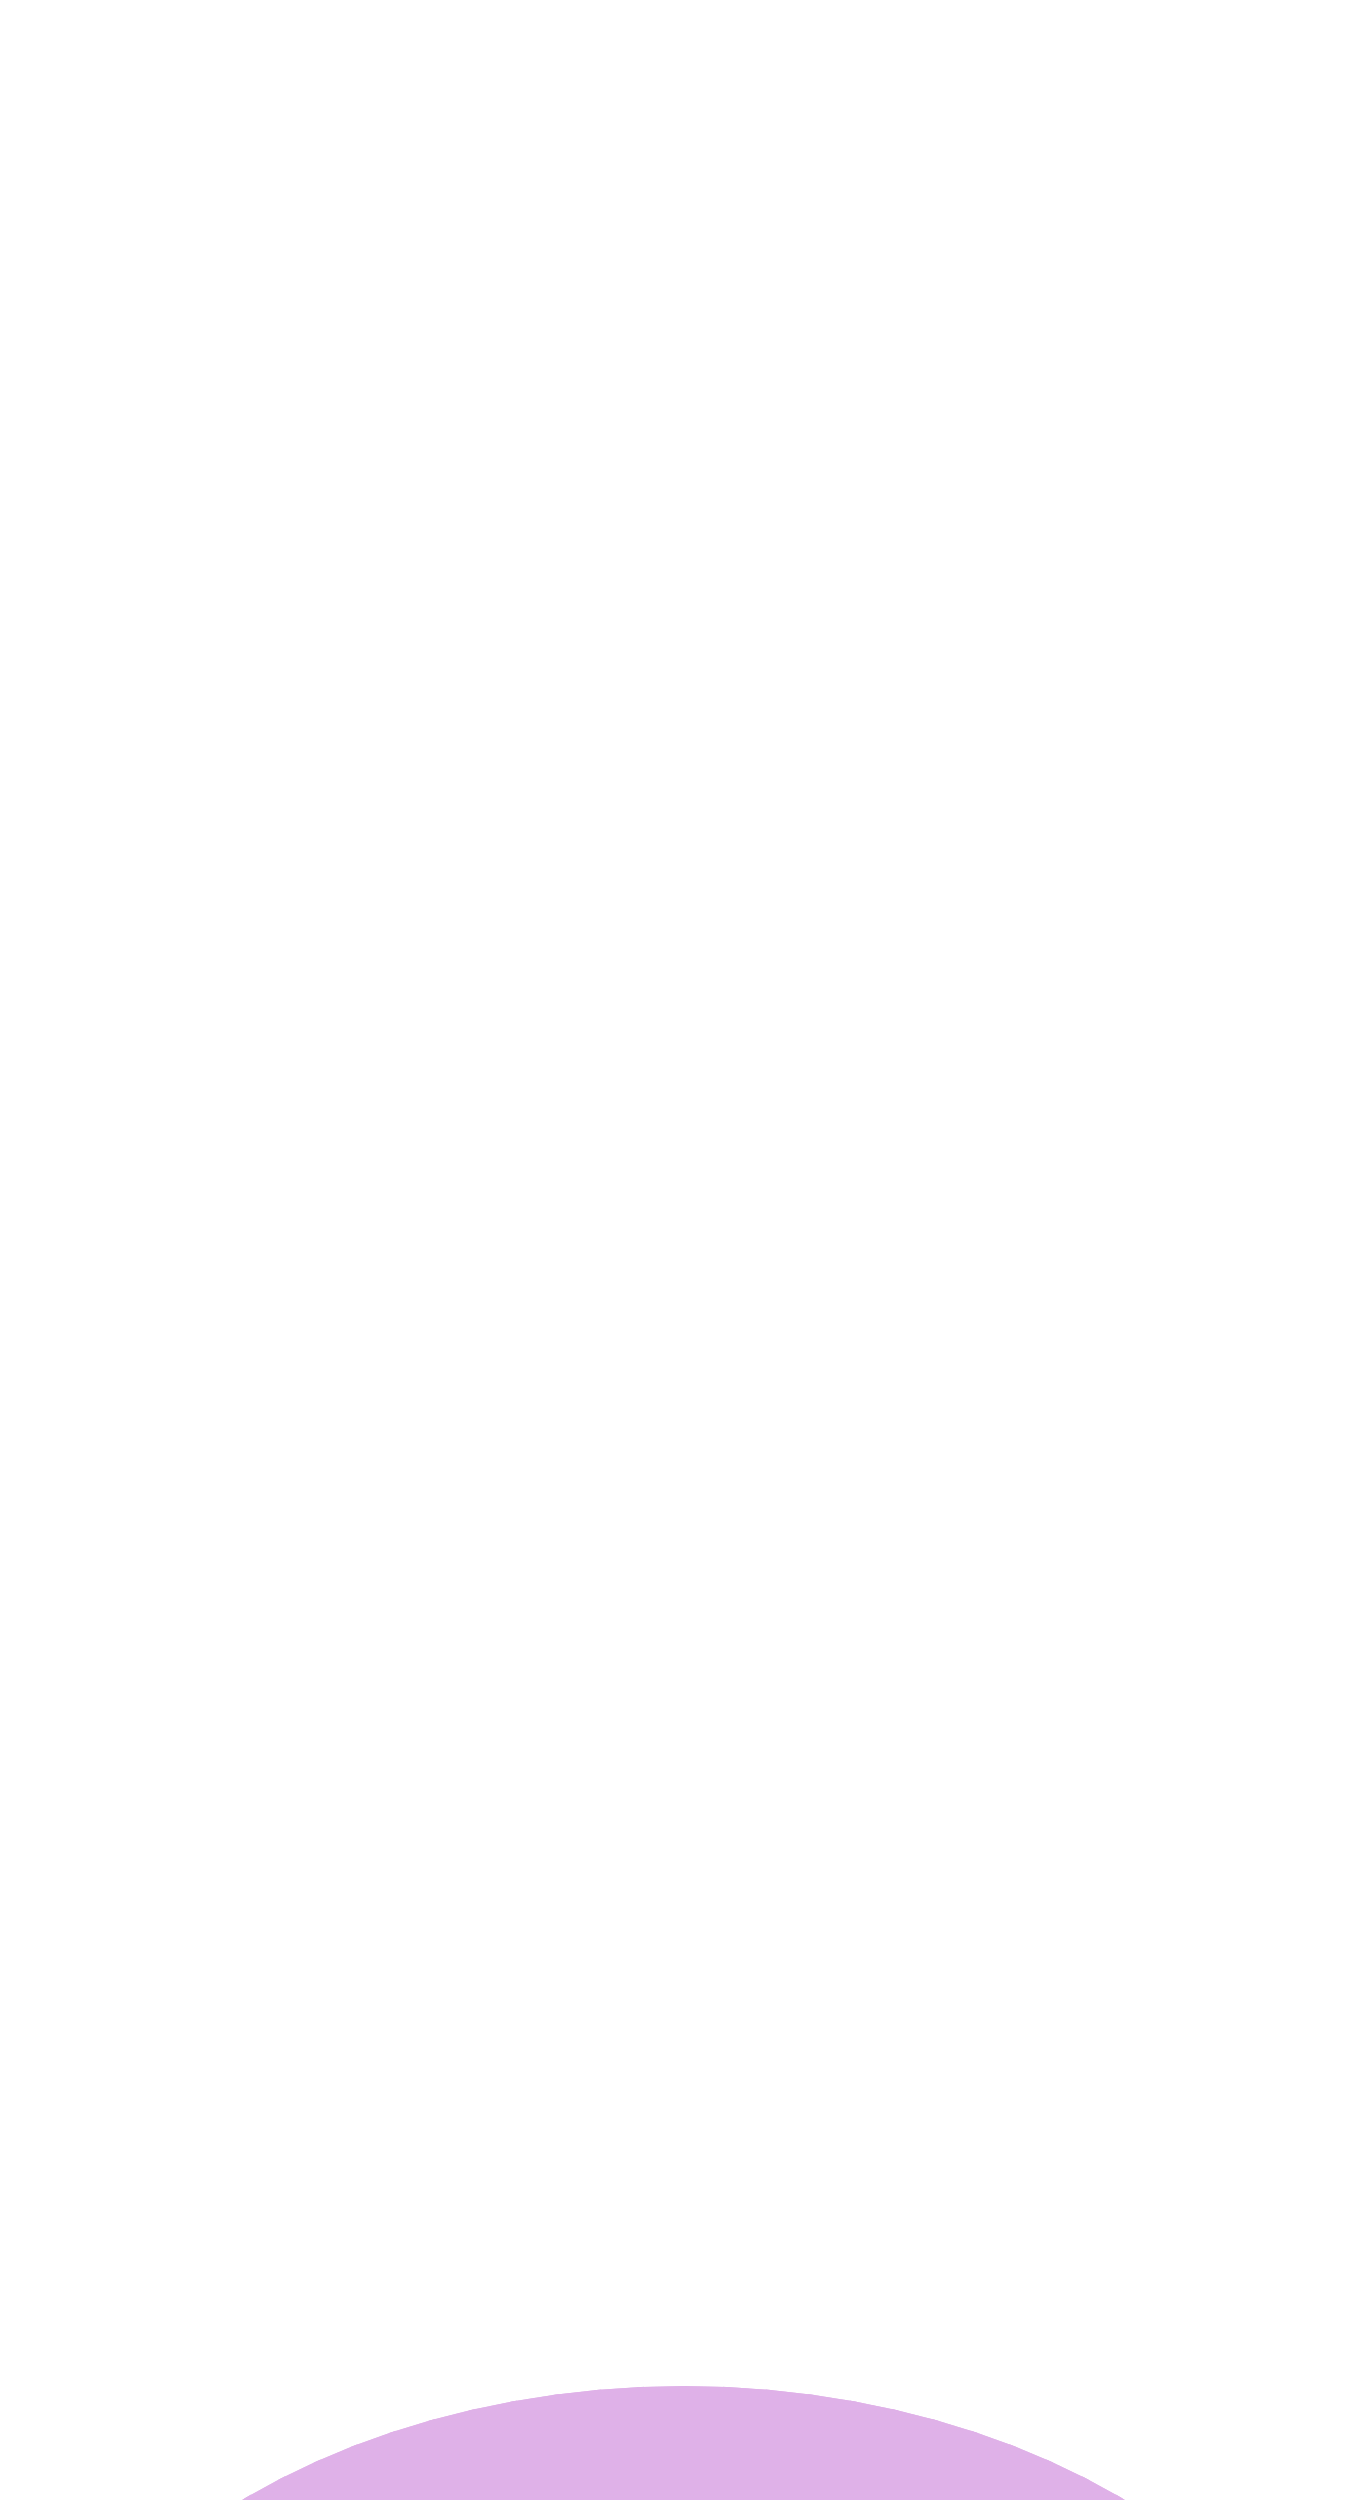
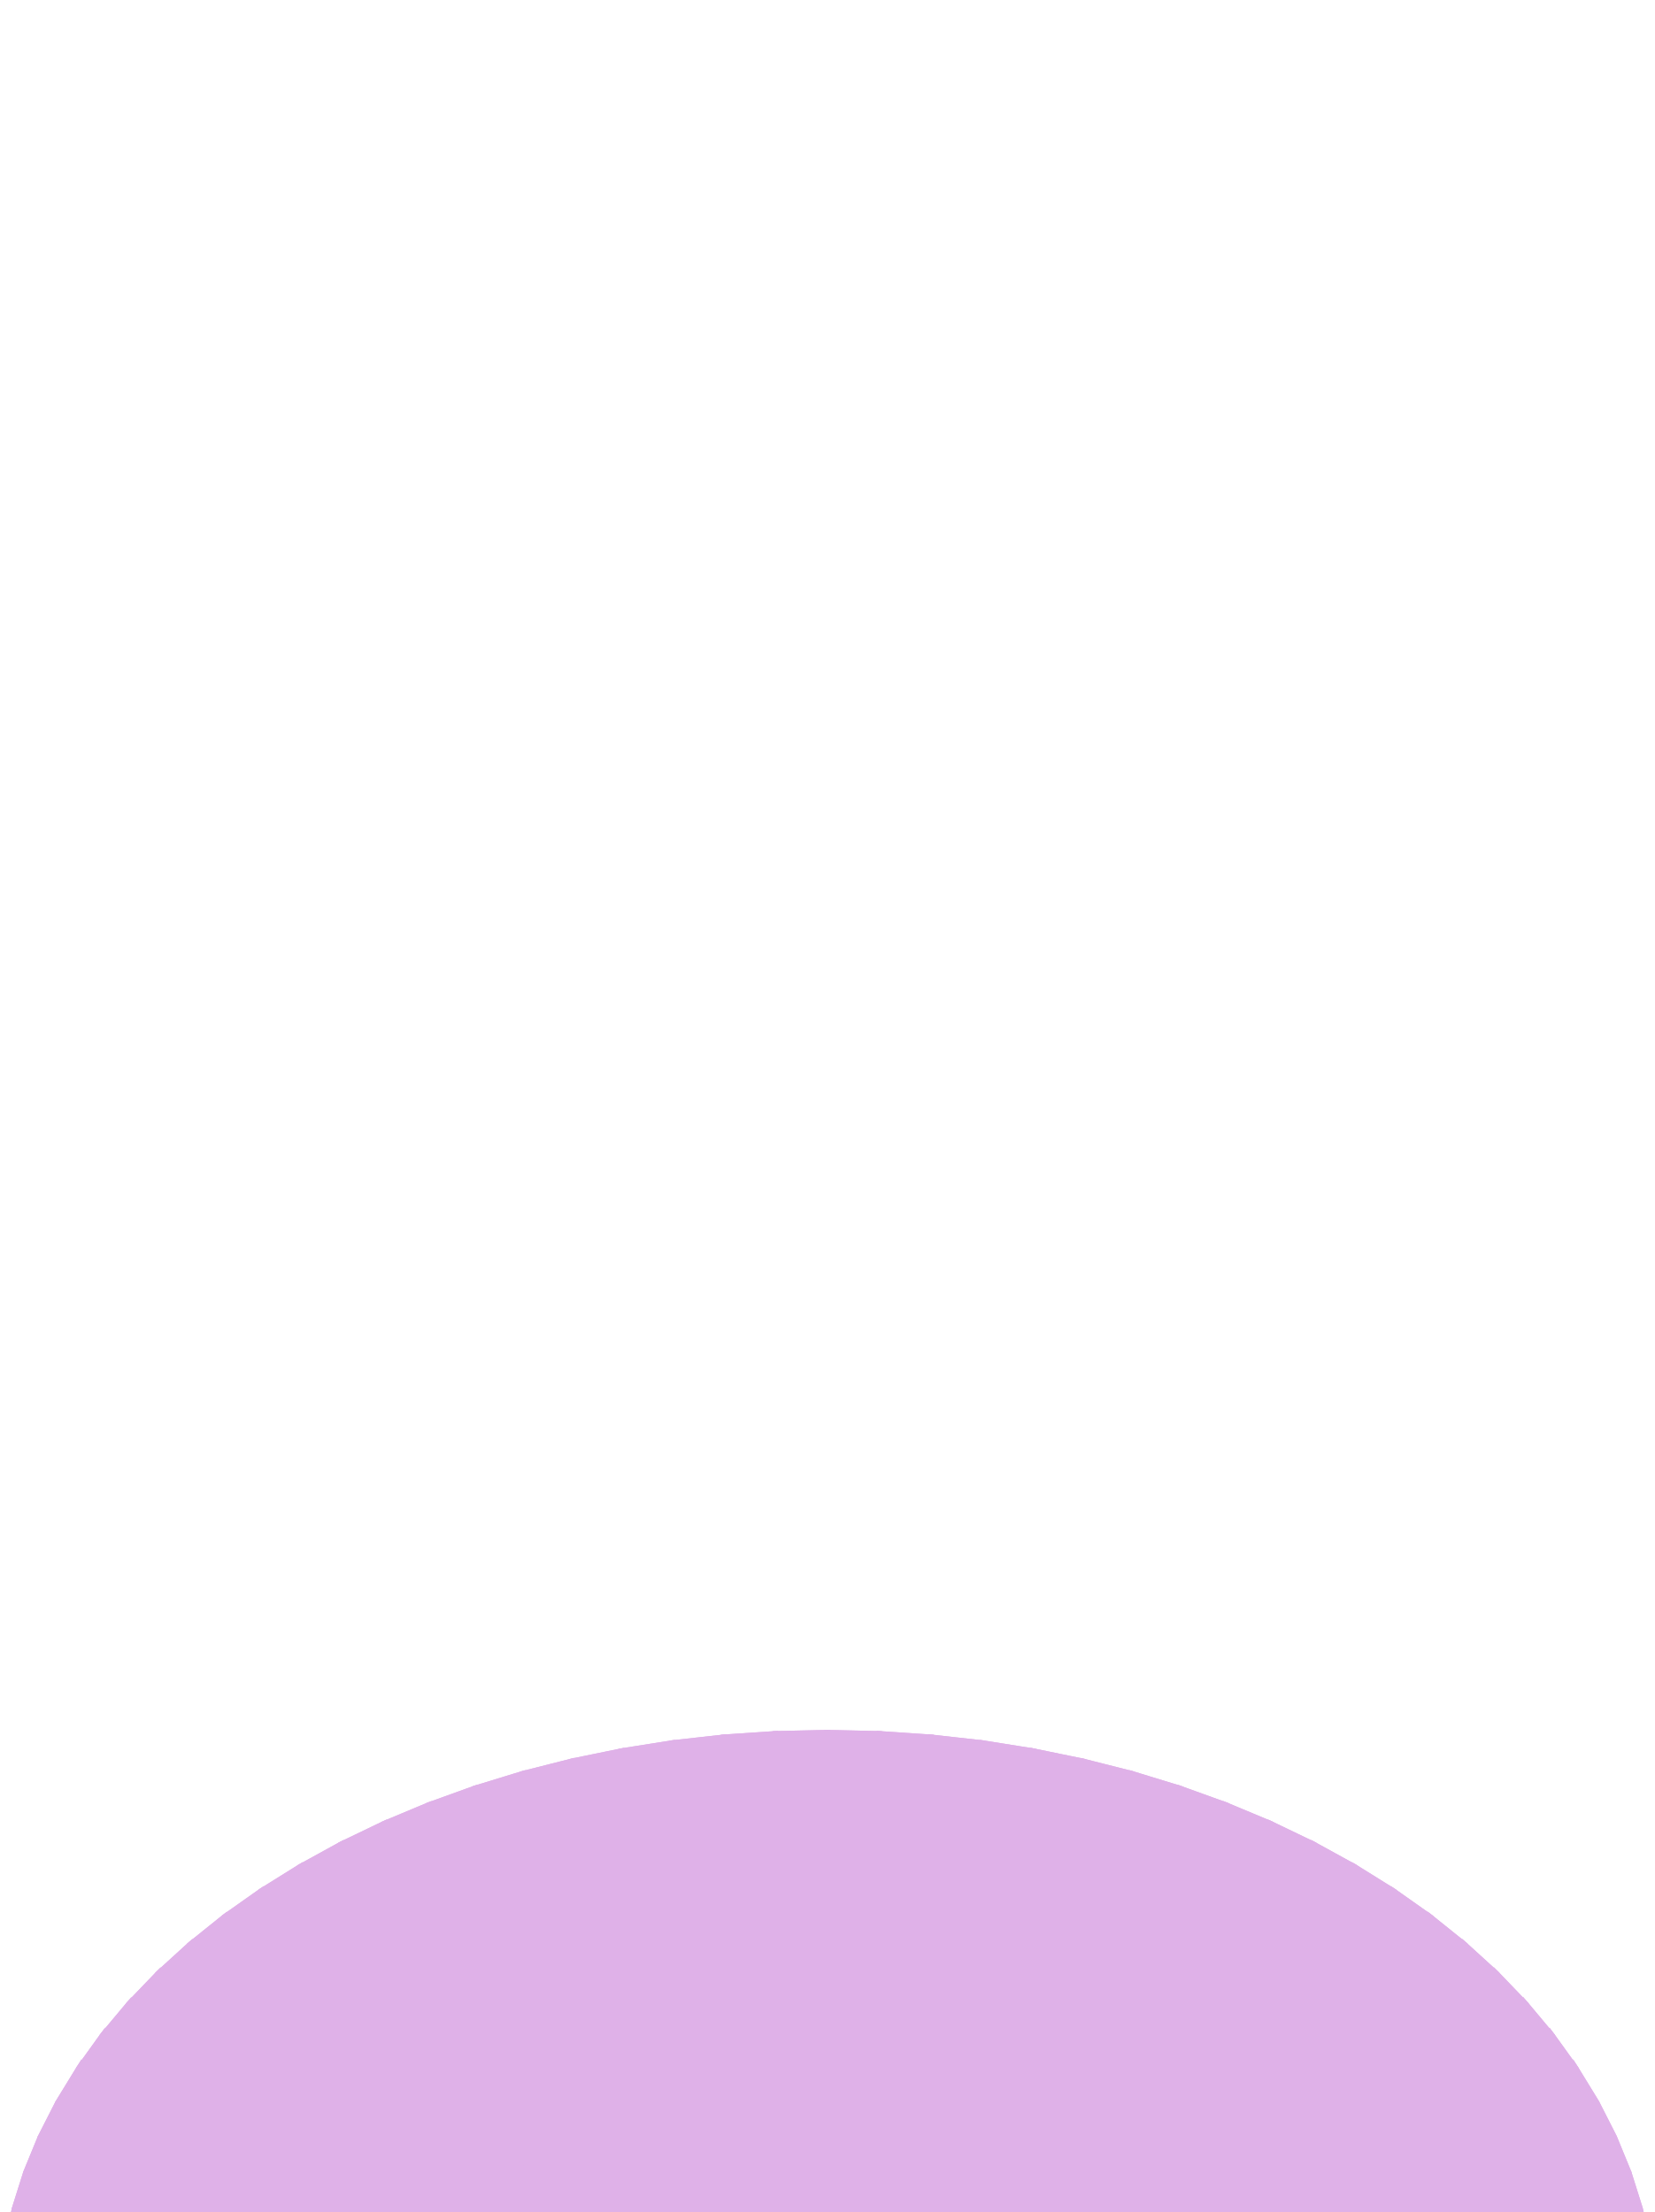
- <svg xmlns="http://www.w3.org/2000/svg" baseProfile="tiny" height="36.578mm" width="20mm" viewBox="-10 -35.77 20 36.578" version="1.1" stroke="black" stroke-width=".1" fill="none">
+ <svg xmlns="http://www.w3.org/2000/svg" baseProfile="tiny" height="40.116mm" width="30mm" viewBox="-15 -35.77 30 40.116" version="1.1" stroke="black" stroke-width=".1" fill="none">
  <path fill="#3c3c3c" stroke="#3c3c3c" d="M3.051884935757553e-16 12.095 L0.875 12.261 L0.875 12.261 L1.516 12.714 L1.75 13.333 L1.516 13.952 L0.875 14.406 L-1.768625424326006e-15 14.572 L-0.875 14.406 L-0.875 14.406 L-1.516 13.952 L-1.75 13.333 L-1.516 12.714 L-0.875 12.261 z" />
  <path fill="#3c3c3c" stroke="#3c3c3c" d="M1.516 33.912 L1.75 34.531 L1.75 13.333 L1.516 12.714 z" />
  <path fill="#3c3c3c" stroke="#3c3c3c" d="M0.875 33.459 L1.516 33.912 L1.516 12.714 L0.875 12.261 z" />
  <path fill="#3c3c3c" stroke="#3c3c3c" d="M0.875 12.261 L3.0518849357575523e-16 12.095 L3.0518849357575523e-16 33.293 L0.875 33.459 L0.875 12.261 z" />
  <path fill="#3c3c3c" stroke="#3c3c3c" d="M-0.875 33.459 L3.0518849357575523e-16 33.293 L3.0518849357575523e-16 12.095 L-0.875 12.261 z" />
  <path fill="#3c3c3c" stroke="#3c3c3c" d="M-1.516 33.912 L-0.875 33.459 L-0.875 12.261 L-1.516 12.714 z" />
  <path fill="#3c3c3c" stroke="#3c3c3c" d="M-1.75 34.531 L-1.516 33.912 L-1.516 12.714 L-1.75 13.333 z" />
  <path fill="#3c3c3c" stroke="#3c3c3c" d="M-1.516 35.15 L-1.75 34.531 L-1.75 13.333 L-1.516 13.952 z" />
  <path fill="#3c3c3c" stroke="#3c3c3c" d="M0.875 35.604 L-1.7686254243260057e-15 35.77 L-1.7686254243260057e-15 14.572 L0.875 14.406 z" />
  <path fill="#3c3c3c" stroke="#3c3c3c" d="M-0.875 35.604 L-1.516 35.15 L-1.516 13.952 L-0.875 14.406 z" />
  <path fill="#3c3c3c" stroke="#3c3c3c" d="M-0.875 14.406 L-1.7686254243260059e-15 14.572 L-1.7686254243260059e-15 35.77 L-0.875 35.604 L-0.875 14.406 z" />
  <path fill="#3c3c3c" stroke="#3c3c3c" d="M1.516 35.15 L0.875 35.604 L0.875 14.406 L1.516 13.952 z" />
  <path fill="#3c3c3c" stroke="#3c3c3c" d="M1.75 34.531 L1.516 35.15 L1.516 13.952 L1.75 13.333 z" />
  <path fill="#3c3c3c" stroke="#3c3c3c" d="M1.75 34.531 L1.516 33.912 L0.875 33.459 L3.051884935757553e-16 33.293 L-0.875 33.459 L-1.516 33.912 L-1.75 34.531 L-1.516 35.15 L-0.875 35.604 L-1.768625424326006e-15 35.77 L0.875 35.604 L1.516 35.15 z" />
  <path fill="#dfb1e8" stroke="#dfb1e8" d="M2.875 9.81 L2.875 6.277 L5.75 9.8 L5.75 13.333 z" />
  <path fill="#dfb1e8" stroke="#dfb1e8" d="M-5.75 13.333 L-5.75 9.8 L-2.875 6.277 L-2.875 9.81 z" />
  <path fill="#dfb1e8" stroke="#dfb1e8" d="M-2.875 16.857 L-2.875 13.324 L-5.75 9.8 L-5.75 13.333 z" />
-   <path fill="#dfb1e8" stroke="#dfb1e8" d="M2.875 9.81 L-2.042 9.81 L-2.875 9.81 L-2.875 6.277 L2.875 6.277 z" />
-   <path fill="#dfb1e8" stroke="#dfb1e8" d="M-2.875 16.857 L-1.101 16.857 L2.875 16.857 L2.875 13.324 L-2.875 13.324 z" />
+   <path fill="#dfb1e8" stroke="#dfb1e8" d="M-2.875 9.81 L-2.875 6.277 L2.875 6.277 L2.875 9.81 z" />
+   <path fill="#dfb1e8" stroke="#dfb1e8" d="M2.875 16.857 L2.875 13.324 L-2.875 13.324 L-2.875 16.857 z" />
  <path fill="#dfb1e8" stroke="#dfb1e8" d="M5.75 13.333 L5.75 9.8 L2.875 13.324 L2.875 16.857 z" />
  <path fill="#dfb1e8" stroke="#dfb1e8" d="M5.75 9.8 L2.875 6.277 L-2.875 6.277 L-5.75 9.8 L-2.875 13.324 L2.875 13.324 z" />
-   <path fill="#dfb1e8" stroke="#dfb1e8" d="M9.98 12.889 L10 13.333 L10 6.267 L9.98 5.823 z" />
-   <path fill="#dfb1e8" stroke="#dfb1e8" d="M9.921 12.446 L9.98 12.889 L9.98 5.823 L9.921 5.38 z" />
-   <path fill="#dfb1e8" stroke="#dfb1e8" d="M9.823 12.007 L9.921 12.446 L9.921 5.38 L9.823 4.941 z" />
-   <path fill="#dfb1e8" stroke="#dfb1e8" d="M9.686 11.574 L9.823 12.007 L9.823 4.941 L9.686 4.508 z" />
-   <path fill="#dfb1e8" stroke="#dfb1e8" d="M9.511 11.147 L9.686 11.574 L9.686 4.508 L9.511 4.081 z" />
-   <path fill="#dfb1e8" stroke="#dfb1e8" d="M9.298 10.728 L9.511 11.147 L9.511 4.081 L9.298 3.662 z" />
-   <path fill="#dfb1e8" stroke="#dfb1e8" d="M9.048 10.32 L9.298 10.728 L9.298 3.662 L9.048 3.254 z" />
-   <path fill="#dfb1e8" stroke="#dfb1e8" d="M8.763 9.924 L9.048 10.32 L9.048 3.254 L8.763 2.858 z" />
-   <path fill="#dfb1e8" stroke="#dfb1e8" d="M8.443 9.542 L8.763 9.924 L8.763 2.858 L8.443 2.476 z" />
-   <path fill="#dfb1e8" stroke="#dfb1e8" d="M8.09 9.174 L8.443 9.542 L8.443 2.476 L8.09 2.108 z" />
-   <path fill="#dfb1e8" stroke="#dfb1e8" d="M6.845 8.175 L7.29 8.489 L7.29 1.423 L6.845 1.109 z" />
-   <path fill="#dfb1e8" stroke="#dfb1e8" d="M7.705 8.823 L8.09 9.174 L8.09 2.108 L7.705 1.757 z" />
-   <path fill="#dfb1e8" stroke="#dfb1e8" d="M7.29 8.489 L7.705 8.823 L7.705 1.757 L7.29 1.423 z" />
-   <path fill="#dfb1e8" stroke="#dfb1e8" d="M5.358 7.359 L5.878 7.609 L5.878 0.543 L5.358 0.293 z" />
-   <path fill="#dfb1e8" stroke="#dfb1e8" d="M4.818 7.132 L5.358 7.359 L5.358 0.293 L4.818 0.066 z" />
-   <path fill="#dfb1e8" stroke="#dfb1e8" d="M5.878 7.609 L6.374 7.881 L6.374 0.815 L5.878 0.543 z" />
-   <path fill="#dfb1e8" stroke="#dfb1e8" d="M4.258 6.931 L4.818 7.132 L4.818 0.066 L4.258 -0.135 z" />
-   <path fill="#dfb1e8" stroke="#dfb1e8" d="M3.681 6.754 L4.258 6.931 L4.258 -0.135 L3.681 -0.312 z" />
-   <path fill="#dfb1e8" stroke="#dfb1e8" d="M3.09 6.604 L3.681 6.754 L3.681 -0.312 L3.09 -0.462 z" />
-   <path fill="#dfb1e8" stroke="#dfb1e8" d="M2.487 6.48 L3.09 6.604 L3.09 -0.462 L2.487 -0.586 z" />
-   <path fill="#dfb1e8" stroke="#dfb1e8" d="M1.874 6.383 L2.487 6.48 L2.487 -0.586 L1.874 -0.683 z" />
-   <path fill="#dfb1e8" stroke="#dfb1e8" d="M1.253 6.313 L1.874 6.383 L1.874 -0.683 L1.253 -0.753 z" />
-   <path fill="#dfb1e8" stroke="#dfb1e8" d="M6.374 7.881 L6.845 8.175 L6.845 1.109 L6.374 0.815 z" />
-   <path fill="#dfb1e8" stroke="#dfb1e8" d="M0.628 6.271 L1.253 6.313 L1.253 -0.753 L0.628 -0.795 z" />
-   <path fill="#dfb1e8" stroke="#dfb1e8" d="M-5.449794528138486e-15 6.257 L0.628 6.271 L0.628 -0.795 L-5.449794528138486e-15 -0.809 z" />
-   <path fill="#dfb1e8" stroke="#dfb1e8" d="M-0.628 6.271 L-5.449794528138487e-15 6.257 L-5.449794528138487e-15 -0.809 L-0.628 -0.795 z" />
-   <path fill="#dfb1e8" stroke="#dfb1e8" d="M-1.253 6.313 L-0.628 6.271 L-0.628 -0.795 L-1.253 -0.753 z" />
-   <path fill="#dfb1e8" stroke="#dfb1e8" d="M-1.874 6.383 L-1.253 6.313 L-1.253 -0.753 L-1.874 -0.683 z" />
-   <path fill="#dfb1e8" stroke="#dfb1e8" d="M-2.487 6.48 L-1.874 6.383 L-1.874 -0.683 L-2.487 -0.586 z" />
-   <path fill="#dfb1e8" stroke="#dfb1e8" d="M-5.358 7.359 L-4.818 7.132 L-4.818 0.066 L-5.358 0.293 z" />
-   <path fill="#dfb1e8" stroke="#dfb1e8" d="M-3.09 6.604 L-2.487 6.48 L-2.487 -0.586 L-3.09 -0.462 z" />
-   <path fill="#dfb1e8" stroke="#dfb1e8" d="M-3.681 6.754 L-3.09 6.604 L-3.09 -0.462 L-3.681 -0.312 z" />
-   <path fill="#dfb1e8" stroke="#dfb1e8" d="M-4.258 6.931 L-3.681 6.754 L-3.681 -0.312 L-4.258 -0.135 z" />
-   <path fill="#dfb1e8" stroke="#dfb1e8" d="M-4.818 7.132 L-4.258 6.931 L-4.258 -0.135 L-4.818 0.066 z" />
-   <path fill="#dfb1e8" stroke="#dfb1e8" d="M-5.878 7.609 L-5.358 7.359 L-5.358 0.293 L-5.878 0.543 z" />
-   <path fill="#dfb1e8" stroke="#dfb1e8" d="M-6.374 7.881 L-5.878 7.609 L-5.878 0.543 L-6.374 0.815 z" />
-   <path fill="#dfb1e8" stroke="#dfb1e8" d="M-6.845 8.175 L-6.374 7.881 L-6.374 0.815 L-6.845 1.109 z" />
-   <path fill="#dfb1e8" stroke="#dfb1e8" d="M-7.29 8.489 L-6.845 8.175 L-6.845 1.109 L-7.29 1.423 z" />
-   <path fill="#dfb1e8" stroke="#dfb1e8" d="M-7.705 8.823 L-7.29 8.489 L-7.29 1.423 L-7.705 1.757 z" />
-   <path fill="#dfb1e8" stroke="#dfb1e8" d="M-9.298 10.728 L-9.048 10.32 L-9.048 3.254 L-9.298 3.662 z" />
-   <path fill="#dfb1e8" stroke="#dfb1e8" d="M-9.048 10.32 L-8.763 9.924 L-8.763 2.858 L-9.048 3.254 z" />
-   <path fill="#dfb1e8" stroke="#dfb1e8" d="M-8.763 9.924 L-8.443 9.542 L-8.443 2.476 L-8.763 2.858 z" />
-   <path fill="#dfb1e8" stroke="#dfb1e8" d="M-8.443 9.542 L-8.09 9.174 L-8.09 2.108 L-8.443 2.476 z" />
-   <path fill="#dfb1e8" stroke="#dfb1e8" d="M-8.09 9.174 L-7.705 8.823 L-7.705 1.757 L-8.09 2.108 z" />
-   <path fill="#dfb1e8" stroke="#dfb1e8" d="M-9.511 11.147 L-9.298 10.728 L-9.298 3.662 L-9.511 4.081 z" />
-   <path fill="#dfb1e8" stroke="#dfb1e8" d="M-9.686 11.574 L-9.511 11.147 L-9.511 4.081 L-9.686 4.508 z" />
-   <path fill="#dfb1e8" stroke="#dfb1e8" d="M-9.823 12.007 L-9.686 11.574 L-9.686 4.508 L-9.823 4.941 z" />
-   <path fill="#dfb1e8" stroke="#dfb1e8" d="M-9.921 12.446 L-9.823 12.007 L-9.823 4.941 L-9.921 5.38 z" />
-   <path fill="#dfb1e8" stroke="#dfb1e8" d="M-9.98 12.889 L-9.921 12.446 L-9.921 5.38 L-9.98 5.823 z" />
-   <path fill="#dfb1e8" stroke="#dfb1e8" d="M-10 13.333 L-9.98 12.889 L-9.98 5.823 L-10 6.267 z" />
-   <path fill="#dfb1e8" stroke="#dfb1e8" d="M-9.98 13.778 L-10 13.333 L-10 6.267 L-9.98 6.712 z" />
-   <path fill="#dfb1e8" stroke="#dfb1e8" d="M-9.921 14.22 L-9.98 13.778 L-9.98 6.712 L-9.921 7.154 z" />
-   <path fill="#dfb1e8" stroke="#dfb1e8" d="M-9.823 14.659 L-9.921 14.22 L-9.921 7.154 L-9.823 7.593 z" />
-   <path fill="#dfb1e8" stroke="#dfb1e8" d="M-9.686 15.093 L-9.823 14.659 L-9.823 7.593 L-9.686 8.027 z" />
-   <path fill="#dfb1e8" stroke="#dfb1e8" d="M-9.511 15.52 L-9.686 15.093 L-9.686 8.027 L-9.511 8.454 z" />
-   <path fill="#dfb1e8" stroke="#dfb1e8" d="M-9.298 15.938 L-9.511 15.52 L-9.511 8.454 L-9.298 8.872 z" />
-   <path fill="#dfb1e8" stroke="#dfb1e8" d="M-9.048 16.346 L-9.298 15.938 L-9.298 8.872 L-9.048 9.28 z" />
-   <path fill="#dfb1e8" stroke="#dfb1e8" d="M-8.09 17.493 L-8.443 17.125 L-8.443 10.059 L-8.09 10.427 z" />
-   <path fill="#dfb1e8" stroke="#dfb1e8" d="M-8.763 16.742 L-9.048 16.346 L-9.048 9.28 L-8.763 9.676 z" />
-   <path fill="#dfb1e8" stroke="#dfb1e8" d="M-8.443 17.125 L-8.763 16.742 L-8.763 9.676 L-8.443 10.059 z" />
-   <path fill="#dfb1e8" stroke="#dfb1e8" d="M-7.705 17.844 L-8.09 17.493 L-8.09 10.427 L-7.705 10.778 z" />
-   <path fill="#dfb1e8" stroke="#dfb1e8" d="M-7.29 18.177 L-7.705 17.844 L-7.705 10.778 L-7.29 11.111 z" />
-   <path fill="#dfb1e8" stroke="#dfb1e8" d="M-6.374 18.786 L-6.845 18.492 L-6.845 11.426 L-6.374 11.72 z" />
-   <path fill="#dfb1e8" stroke="#dfb1e8" d="M-5.878 19.058 L-6.374 18.786 L-6.374 11.72 L-5.878 11.992 z" />
-   <path fill="#dfb1e8" stroke="#dfb1e8" d="M-5.358 19.308 L-5.878 19.058 L-5.878 11.992 L-5.358 12.242 z" />
-   <path fill="#dfb1e8" stroke="#dfb1e8" d="M-3.681 19.913 L-4.258 19.736 L-4.258 12.67 L-3.681 12.847 z" />
-   <path fill="#dfb1e8" stroke="#dfb1e8" d="M-4.258 19.736 L-4.818 19.534 L-4.818 12.468 L-4.258 12.67 z" />
-   <path fill="#dfb1e8" stroke="#dfb1e8" d="M-4.818 19.534 L-5.358 19.308 L-5.358 12.242 L-4.818 12.468 z" />
-   <path fill="#dfb1e8" stroke="#dfb1e8" d="M-3.09 20.063 L-3.681 19.913 L-3.681 12.847 L-3.09 12.997 z" />
-   <path fill="#dfb1e8" stroke="#dfb1e8" d="M-2.487 20.187 L-3.09 20.063 L-3.09 12.997 L-2.487 13.121 z" />
-   <path fill="#dfb1e8" stroke="#dfb1e8" d="M-1.874 20.284 L-2.487 20.187 L-2.487 13.121 L-1.874 13.218 z" />
-   <path fill="#dfb1e8" stroke="#dfb1e8" d="M-6.845 18.492 L-7.29 18.177 L-7.29 11.111 L-6.845 11.426 z" />
-   <path fill="#dfb1e8" stroke="#dfb1e8" d="M-1.253 20.354 L-1.874 20.284 L-1.874 13.218 L-1.253 13.288 z" />
-   <path fill="#dfb1e8" stroke="#dfb1e8" d="M-0.628 20.396 L-1.253 20.354 L-1.253 13.288 L-0.628 13.33 z" />
-   <path fill="#dfb1e8" stroke="#dfb1e8" d="M1.253 20.354 L0.628 20.396 L0.628 13.33 L1.253 13.288 z" />
-   <path fill="#dfb1e8" stroke="#dfb1e8" d="M2.487 20.187 L1.874 20.284 L1.874 13.218 L2.487 13.121 z" />
-   <path fill="#dfb1e8" stroke="#dfb1e8" d="M3.09 20.063 L2.487 20.187 L2.487 13.121 L3.09 12.997 z" />
-   <path fill="#dfb1e8" stroke="#dfb1e8" d="M3.681 19.913 L3.09 20.063 L3.09 12.997 L3.681 12.847 z" />
-   <path fill="#dfb1e8" stroke="#dfb1e8" d="M1.874 20.284 L1.253 20.354 L1.253 13.288 L1.874 13.218 z" />
-   <path fill="#dfb1e8" stroke="#dfb1e8" d="M4.258 19.736 L3.681 19.913 L3.681 12.847 L4.258 12.67 z" />
-   <path fill="#dfb1e8" stroke="#dfb1e8" d="M4.818 19.534 L4.258 19.736 L4.258 12.67 L4.818 12.468 z" />
-   <path fill="#dfb1e8" stroke="#dfb1e8" d="M5.878 19.058 L5.358 19.308 L5.358 12.242 L5.878 11.992 z" />
-   <path fill="#dfb1e8" stroke="#dfb1e8" d="M5.358 19.308 L4.818 19.534 L4.818 12.468 L5.358 12.242 z" />
-   <path fill="#dfb1e8" stroke="#dfb1e8" d="M2.0979813693355773e-14 20.409 L-0.628 20.396 L-0.628 13.33 L2.0979813693355773e-14 13.343 z" />
-   <path fill="#dfb1e8" stroke="#dfb1e8" d="M0.628 20.396 L2.0979813693355776e-14 20.409 L2.0979813693355776e-14 13.343 L0.628 13.33 z" />
-   <path fill="#dfb1e8" stroke="#dfb1e8" d="M6.374 18.786 L5.878 19.058 L5.878 11.992 L6.374 11.72 z" />
-   <path fill="#dfb1e8" stroke="#dfb1e8" d="M6.845 18.492 L6.374 18.786 L6.374 11.72 L6.845 11.426 z" />
-   <path fill="#dfb1e8" stroke="#dfb1e8" d="M7.29 18.177 L6.845 18.492 L6.845 11.426 L7.29 11.111 z" />
-   <path fill="#dfb1e8" stroke="#dfb1e8" d="M7.705 17.844 L7.29 18.177 L7.29 11.111 L7.705 10.778 z" />
-   <path fill="#dfb1e8" stroke="#dfb1e8" d="M8.763 16.742 L8.443 17.125 L8.443 10.059 L8.763 9.676 z" />
-   <path fill="#dfb1e8" stroke="#dfb1e8" d="M8.443 17.125 L8.09 17.493 L8.09 10.427 L8.443 10.059 z" />
-   <path fill="#dfb1e8" stroke="#dfb1e8" d="M8.09 17.493 L7.705 17.844 L7.705 10.778 L8.09 10.427 z" />
-   <path fill="#dfb1e8" stroke="#dfb1e8" d="M9.048 16.346 L8.763 16.742 L8.763 9.676 L9.048 9.28 z" />
-   <path fill="#dfb1e8" stroke="#dfb1e8" d="M9.298 15.938 L9.048 16.346 L9.048 9.28 L9.298 8.872 z" />
-   <path fill="#dfb1e8" stroke="#dfb1e8" d="M9.511 15.52 L9.298 15.938 L9.298 8.872 L9.511 8.454 z" />
-   <path fill="#dfb1e8" stroke="#dfb1e8" d="M9.686 15.093 L9.511 15.52 L9.511 8.454 L9.686 8.027 z" />
-   <path fill="#dfb1e8" stroke="#dfb1e8" d="M9.823 14.659 L9.686 15.093 L9.686 8.027 L9.823 7.593 z" />
-   <path fill="#dfb1e8" stroke="#dfb1e8" d="M9.921 14.22 L9.823 14.659 L9.823 7.593 L9.921 7.154 z" />
-   <path fill="#dfb1e8" stroke="#dfb1e8" d="M9.98 13.778 L9.921 14.22 L9.921 7.154 L9.98 6.712 z" />
-   <path fill="#dfb1e8" stroke="#dfb1e8" d="M10 13.333 L9.98 13.778 L9.98 6.712 L10 6.267 z" />
-   <path fill="#dfb1e8" stroke="#dfb1e8" d="M9.98 5.823 L10 6.267 L9.98 6.712 L9.921 7.154 L9.823 7.593 L9.686 8.027 L9.511 8.454 L9.298 8.872 L9.048 9.28 L8.763 9.676 L8.443 10.059 L8.09 10.427 L7.705 10.778 L7.29 11.111 L6.845 11.426 L6.374 11.72 L5.878 11.992 L5.358 12.242 L4.818 12.468 L4.258 12.67 L3.681 12.847 L3.09 12.997 L2.487 13.121 L1.874 13.218 L1.253 13.288 L0.628 13.33 L2.097981369335578e-14 13.343 L-0.628 13.33 L-1.253 13.288 L-1.874 13.218 L-2.487 13.121 L-3.09 12.997 L-3.681 12.847 L-4.258 12.67 L-4.818 12.468 L-5.358 12.242 L-5.878 11.992 L-6.374 11.72 L-6.845 11.426 L-7.29 11.111 L-7.705 10.778 L-8.09 10.427 L-8.443 10.059 L-8.763 9.676 L-9.048 9.28 L-9.298 8.872 L-9.511 8.454 L-9.686 8.027 L-9.823 7.593 L-9.921 7.154 L-9.98 6.712 L-10 6.267 L-9.98 5.823 L-9.921 5.38 L-9.823 4.941 L-9.686 4.508 L-9.511 4.081 L-9.298 3.662 L-9.048 3.254 L-8.763 2.858 L-8.443 2.476 L-8.09 2.108 L-7.705 1.757 L-7.29 1.423 L-6.845 1.109 L-6.374 0.815 L-5.878 0.543 L-5.358 0.293 L-4.818 0.066 L-4.258 -0.135 L-3.681 -0.312 L-3.09 -0.462 L-2.487 -0.586 L-1.874 -0.683 L-1.253 -0.753 L-0.628 -0.795 L-5.4497945281384876e-15 -0.809 L0.628 -0.795 L1.253 -0.753 L1.874 -0.683 L2.487 -0.586 L3.09 -0.462 L3.681 -0.312 L4.258 -0.135 L4.818 0.066 L5.358 0.293 L5.878 0.543 L6.374 0.815 L6.845 1.109 L7.29 1.423 L7.705 1.757 L8.09 2.108 L8.443 2.476 L8.763 2.858 L9.048 3.254 L9.298 3.662 L9.511 4.081 L9.686 4.508 L9.823 4.941 L9.921 5.38 z" />
-   <path fill="#dfb1e8" stroke="#dfb1e8" d="M10 13.333 L9.98 12.889 L9.921 12.446 L9.823 12.007 L9.686 11.574 L9.511 11.147 L9.298 10.728 L9.048 10.32 L8.763 9.924 L8.443 9.542 L8.09 9.174 L7.705 8.823 L7.29 8.489 L6.845 8.175 L6.374 7.881 L5.878 7.609 L5.358 7.359 L4.818 7.132 L4.258 6.931 L3.681 6.754 L3.09 6.604 L2.487 6.48 L1.874 6.383 L1.253 6.313 L0.628 6.271 L-5.4497945281384876e-15 6.257 L-0.628 6.271 L-1.253 6.313 L-1.874 6.383 L-2.487 6.48 L-3.09 6.604 L-3.681 6.754 L-4.258 6.931 L-4.818 7.132 L-5.358 7.359 L-5.878 7.609 L-6.374 7.881 L-6.845 8.175 L-7.29 8.489 L-7.705 8.823 L-8.09 9.174 L-8.443 9.542 L-8.763 9.924 L-9.048 10.32 L-9.298 10.728 L-9.511 11.147 L-9.686 11.574 L-9.823 12.007 L-9.921 12.446 L-9.98 12.889 L-10 13.333 L-9.98 13.778 L-9.921 14.22 L-9.823 14.659 L-9.686 15.093 L-9.511 15.52 L-9.298 15.938 L-9.048 16.346 L-8.763 16.742 L-8.443 17.125 L-8.09 17.493 L-7.705 17.844 L-7.29 18.177 L-6.845 18.492 L-6.374 18.786 L-5.878 19.058 L-5.358 19.308 L-4.818 19.534 L-4.258 19.736 L-3.681 19.913 L-3.09 20.063 L-2.487 20.187 L-1.874 20.284 L-1.253 20.354 L-0.628 20.396 L2.097981369335578e-14 20.409 L0.628 20.396 L1.253 20.354 L1.874 20.284 L2.487 20.187 L3.09 20.063 L3.681 19.913 L4.258 19.736 L4.818 19.534 L5.358 19.308 L5.878 19.058 L6.374 18.786 L6.845 18.492 L7.29 18.177 L7.705 17.844 L8.09 17.493 L8.443 17.125 L8.763 16.742 L9.048 16.346 L9.298 15.938 L9.511 15.52 L9.686 15.093 L9.823 14.659 L9.921 14.22 L9.98 13.778 M-2.875 9.81 L-2.042 9.81 L2.875 9.81 L5.75 13.333 L2.875 16.857 L-1.101 16.857 L-2.875 16.857 L-5.75 13.333 z" />
+   <path fill="#dfb1e8" stroke="#dfb1e8" d="M14.97 12.667 L15 13.333 L15 6.267 L14.97 5.601 z" />
+   <path fill="#dfb1e8" stroke="#dfb1e8" d="M14.882 12.003 L14.97 12.667 L14.97 5.601 L14.882 4.937 z" />
+   <path fill="#dfb1e8" stroke="#dfb1e8" d="M14.266 16.613 L13.947 17.241 L13.947 10.175 L14.266 9.547 z" />
+   <path fill="#dfb1e8" stroke="#dfb1e8" d="M13.572 8.814 L13.947 9.426 L13.947 2.36 L13.572 1.748 z" />
+   <path fill="#dfb1e8" stroke="#dfb1e8" d="M14.266 10.053 L14.529 10.694 L14.529 3.628 L14.266 2.987 z" />
+   <path fill="#dfb1e8" stroke="#dfb1e8" d="M13.947 9.426 L14.266 10.053 L14.266 2.987 L13.947 2.36 z" />
+   <path fill="#dfb1e8" stroke="#dfb1e8" d="M14.529 10.694 L14.734 11.344 L14.734 4.278 L14.529 3.628 z" />
+   <path fill="#dfb1e8" stroke="#dfb1e8" d="M14.734 11.344 L14.882 12.003 L14.882 4.937 L14.734 4.278 z" />
+   <path fill="#dfb1e8" stroke="#dfb1e8" d="M13.145 8.22 L13.572 8.814 L13.572 1.748 L13.145 1.154 z" />
+   <path fill="#dfb1e8" stroke="#dfb1e8" d="M12.665 7.646 L13.145 8.22 L13.145 1.154 L12.665 0.58 z" />
+   <path fill="#dfb1e8" stroke="#dfb1e8" d="M12.135 7.094 L12.665 7.646 L12.665 0.58 L12.135 0.028 z" />
+   <path fill="#dfb1e8" stroke="#dfb1e8" d="M11.558 6.568 L12.135 7.094 L12.135 0.028 L11.558 -0.498 z" />
+   <path fill="#dfb1e8" stroke="#dfb1e8" d="M10.935 6.067 L11.558 6.568 L11.558 -0.498 L10.935 -0.999 z" />
+   <path fill="#dfb1e8" stroke="#dfb1e8" d="M10.268 5.596 L10.935 6.067 L10.935 -0.999 L10.268 -1.47 z" />
+   <path fill="#dfb1e8" stroke="#dfb1e8" d="M9.561 5.155 L10.268 5.596 L10.268 -1.47 L9.561 -1.911 z" />
+   <path fill="#dfb1e8" stroke="#dfb1e8" d="M8.817 4.746 L9.561 5.155 L9.561 -1.911 L8.817 -2.32 z" />
+   <path fill="#dfb1e8" stroke="#dfb1e8" d="M8.037 4.371 L8.817 4.746 L8.817 -2.32 L8.037 -2.695 z" />
+   <path fill="#dfb1e8" stroke="#dfb1e8" d="M7.226 4.032 L8.037 4.371 L8.037 -2.695 L7.226 -3.034 z" />
+   <path fill="#dfb1e8" stroke="#dfb1e8" d="M6.387 3.729 L7.226 4.032 L7.226 -3.034 L6.387 -3.337 z" />
+   <path fill="#dfb1e8" stroke="#dfb1e8" d="M5.522 3.464 L6.387 3.729 L6.387 -3.337 L5.522 -3.602 z" />
+   <path fill="#dfb1e8" stroke="#dfb1e8" d="M4.635 3.239 L5.522 3.464 L5.522 -3.602 L4.635 -3.827 z" />
+   <path fill="#dfb1e8" stroke="#dfb1e8" d="M0.942 2.74 L1.88 2.803 L1.88 -4.263 L0.942 -4.326 z" />
+   <path fill="#dfb1e8" stroke="#dfb1e8" d="M2.811 2.907 L3.73 3.053 L3.73 -4.013 L2.811 -4.159 z" />
+   <path fill="#dfb1e8" stroke="#dfb1e8" d="M1.88 2.803 L2.811 2.907 L2.811 -4.159 L1.88 -4.263 z" />
+   <path fill="#dfb1e8" stroke="#dfb1e8" d="M3.73 3.053 L4.635 3.239 L4.635 -3.827 L3.73 -4.013 z" />
+   <path fill="#dfb1e8" stroke="#dfb1e8" d="M-1.88 2.803 L-0.942 2.74 L-0.942 -4.326 L-1.88 -4.263 z" />
+   <path fill="#dfb1e8" stroke="#dfb1e8" d="M-0.942 2.74 L-8.174691792207729e-15 2.719 L-8.174691792207729e-15 -4.347 L-0.942 -4.326 z" />
+   <path fill="#dfb1e8" stroke="#dfb1e8" d="M-8.174691792207729e-15 2.719 L0.942 2.74 L0.942 -4.326 L-8.174691792207729e-15 -4.347 z" />
+   <path fill="#dfb1e8" stroke="#dfb1e8" d="M-2.811 2.907 L-1.88 2.803 L-1.88 -4.263 L-2.811 -4.159 z" />
+   <path fill="#dfb1e8" stroke="#dfb1e8" d="M-3.73 3.053 L-2.811 2.907 L-2.811 -4.159 L-3.73 -4.013 z" />
+   <path fill="#dfb1e8" stroke="#dfb1e8" d="M-11.558 6.568 L-10.935 6.067 L-10.935 -0.999 L-11.558 -0.498 z" />
+   <path fill="#dfb1e8" stroke="#dfb1e8" d="M-5.522 3.464 L-4.635 3.239 L-4.635 -3.827 L-5.522 -3.602 z" />
+   <path fill="#dfb1e8" stroke="#dfb1e8" d="M-6.387 3.729 L-5.522 3.464 L-5.522 -3.602 L-6.387 -3.337 z" />
+   <path fill="#dfb1e8" stroke="#dfb1e8" d="M-4.635 3.239 L-3.73 3.053 L-3.73 -4.013 L-4.635 -3.827 z" />
+   <path fill="#dfb1e8" stroke="#dfb1e8" d="M-7.226 4.032 L-6.387 3.729 L-6.387 -3.337 L-7.226 -3.034 z" />
+   <path fill="#dfb1e8" stroke="#dfb1e8" d="M-8.037 4.371 L-7.226 4.032 L-7.226 -3.034 L-8.037 -2.695 z" />
+   <path fill="#dfb1e8" stroke="#dfb1e8" d="M-8.817 4.746 L-8.037 4.371 L-8.037 -2.695 L-8.817 -2.32 z" />
+   <path fill="#dfb1e8" stroke="#dfb1e8" d="M-9.561 5.155 L-8.817 4.746 L-8.817 -2.32 L-9.561 -1.911 z" />
+   <path fill="#dfb1e8" stroke="#dfb1e8" d="M-10.268 5.596 L-9.561 5.155 L-9.561 -1.911 L-10.268 -1.47 z" />
+   <path fill="#dfb1e8" stroke="#dfb1e8" d="M-10.935 6.067 L-10.268 5.596 L-10.268 -1.47 L-10.935 -0.999 z" />
+   <path fill="#dfb1e8" stroke="#dfb1e8" d="M-12.665 7.646 L-12.135 7.094 L-12.135 0.028 L-12.665 0.58 z" />
+   <path fill="#dfb1e8" stroke="#dfb1e8" d="M-13.145 8.22 L-12.665 7.646 L-12.665 0.58 L-13.145 1.154 z" />
+   <path fill="#dfb1e8" stroke="#dfb1e8" d="M-13.572 8.814 L-13.145 8.22 L-13.145 1.154 L-13.572 1.748 z" />
+   <path fill="#dfb1e8" stroke="#dfb1e8" d="M-12.135 7.094 L-11.558 6.568 L-11.558 -0.498 L-12.135 0.028 z" />
+   <path fill="#dfb1e8" stroke="#dfb1e8" d="M-13.947 9.426 L-13.572 8.814 L-13.572 1.748 L-13.947 2.36 z" />
+   <path fill="#dfb1e8" stroke="#dfb1e8" d="M-14.266 10.053 L-13.947 9.426 L-13.947 2.36 L-14.266 2.987 z" />
+   <path fill="#dfb1e8" stroke="#dfb1e8" d="M-14.529 10.694 L-14.266 10.053 L-14.266 2.987 L-14.529 3.628 z" />
+   <path fill="#dfb1e8" stroke="#dfb1e8" d="M-14.734 11.344 L-14.529 10.694 L-14.529 3.628 L-14.734 4.278 z" />
+   <path fill="#dfb1e8" stroke="#dfb1e8" d="M-14.97 14 L-15 13.333 L-15 6.267 L-14.97 6.934 z" />
+   <path fill="#dfb1e8" stroke="#dfb1e8" d="M-14.882 12.003 L-14.734 11.344 L-14.734 4.278 L-14.882 4.937 z" />
+   <path fill="#dfb1e8" stroke="#dfb1e8" d="M-14.97 12.667 L-14.882 12.003 L-14.882 4.937 L-14.97 5.601 z" />
+   <path fill="#dfb1e8" stroke="#dfb1e8" d="M-15 13.333 L-14.97 12.667 L-14.97 5.601 L-15 6.267 z" />
+   <path fill="#dfb1e8" stroke="#dfb1e8" d="M-14.734 15.322 L-14.882 14.664 L-14.882 7.598 L-14.734 8.256 z" />
+   <path fill="#dfb1e8" stroke="#dfb1e8" d="M-14.529 15.973 L-14.734 15.322 L-14.734 8.256 L-14.529 8.907 z" />
+   <path fill="#dfb1e8" stroke="#dfb1e8" d="M-14.266 16.613 L-14.529 15.973 L-14.529 8.907 L-14.266 9.547 z" />
+   <path fill="#dfb1e8" stroke="#dfb1e8" d="M-13.947 17.241 L-14.266 16.613 L-14.266 9.547 L-13.947 10.175 z" />
+   <path fill="#dfb1e8" stroke="#dfb1e8" d="M-13.572 17.853 L-13.947 17.241 L-13.947 10.175 L-13.572 10.787 z" />
+   <path fill="#dfb1e8" stroke="#dfb1e8" d="M-13.145 18.447 L-13.572 17.853 L-13.572 10.787 L-13.145 11.381 z" />
+   <path fill="#dfb1e8" stroke="#dfb1e8" d="M-12.665 19.021 L-13.145 18.447 L-13.145 11.381 L-12.665 11.955 z" />
+   <path fill="#dfb1e8" stroke="#dfb1e8" d="M-14.882 14.664 L-14.97 14 L-14.97 6.934 L-14.882 7.598 z" />
+   <path fill="#dfb1e8" stroke="#dfb1e8" d="M-11.558 20.099 L-12.135 19.572 L-12.135 12.506 L-11.558 13.033 z" />
+   <path fill="#dfb1e8" stroke="#dfb1e8" d="M-10.935 20.599 L-11.558 20.099 L-11.558 13.033 L-10.935 13.533 z" />
+   <path fill="#dfb1e8" stroke="#dfb1e8" d="M-9.561 21.512 L-10.268 21.071 L-10.268 14.005 L-9.561 14.446 z" />
+   <path fill="#dfb1e8" stroke="#dfb1e8" d="M-8.817 21.92 L-9.561 21.512 L-9.561 14.446 L-8.817 14.854 z" />
+   <path fill="#dfb1e8" stroke="#dfb1e8" d="M-7.226 22.635 L-8.037 22.295 L-8.037 15.229 L-7.226 15.569 z" />
+   <path fill="#dfb1e8" stroke="#dfb1e8" d="M-8.037 22.295 L-8.817 21.92 L-8.817 14.854 L-8.037 15.229 z" />
+   <path fill="#dfb1e8" stroke="#dfb1e8" d="M-6.387 22.937 L-7.226 22.635 L-7.226 15.569 L-6.387 15.871 z" />
+   <path fill="#dfb1e8" stroke="#dfb1e8" d="M-5.522 23.202 L-6.387 22.937 L-6.387 15.871 L-5.522 16.136 z" />
+   <path fill="#dfb1e8" stroke="#dfb1e8" d="M-12.135 19.572 L-12.665 19.021 L-12.665 11.955 L-12.135 12.506 z" />
+   <path fill="#dfb1e8" stroke="#dfb1e8" d="M-2.811 23.76 L-3.73 23.614 L-3.73 16.548 L-2.811 16.694 z" />
+   <path fill="#dfb1e8" stroke="#dfb1e8" d="M-4.635 23.428 L-5.522 23.202 L-5.522 16.136 L-4.635 16.362 z" />
+   <path fill="#dfb1e8" stroke="#dfb1e8" d="M-3.73 23.614 L-4.635 23.428 L-4.635 16.362 L-3.73 16.548 z" />
+   <path fill="#dfb1e8" stroke="#dfb1e8" d="M-1.88 23.864 L-2.811 23.76 L-2.811 16.694 L-1.88 16.798 z" />
+   <path fill="#dfb1e8" stroke="#dfb1e8" d="M-0.942 23.927 L-1.88 23.864 L-1.88 16.798 L-0.942 16.861 z" />
+   <path fill="#dfb1e8" stroke="#dfb1e8" d="M3.146972054003366e-14 23.948 L-0.942 23.927 L-0.942 16.861 L3.146972054003366e-14 16.882 z" />
+   <path fill="#dfb1e8" stroke="#dfb1e8" d="M0.942 23.927 L3.146972054003366e-14 23.948 L3.146972054003366e-14 16.882 L0.942 16.861 z" />
+   <path fill="#dfb1e8" stroke="#dfb1e8" d="M1.88 23.864 L0.942 23.927 L0.942 16.861 L1.88 16.798 z" />
+   <path fill="#dfb1e8" stroke="#dfb1e8" d="M2.811 23.76 L1.88 23.864 L1.88 16.798 L2.811 16.694 z" />
+   <path fill="#dfb1e8" stroke="#dfb1e8" d="M-10.268 21.071 L-10.935 20.599 L-10.935 13.533 L-10.268 14.005 z" />
+   <path fill="#dfb1e8" stroke="#dfb1e8" d="M3.73 23.614 L2.811 23.76 L2.811 16.694 L3.73 16.548 z" />
+   <path fill="#dfb1e8" stroke="#dfb1e8" d="M4.635 23.428 L3.73 23.614 L3.73 16.548 L4.635 16.362 z" />
+   <path fill="#dfb1e8" stroke="#dfb1e8" d="M5.522 23.202 L4.635 23.428 L4.635 16.362 L5.522 16.136 z" />
+   <path fill="#dfb1e8" stroke="#dfb1e8" d="M8.037 22.295 L7.226 22.635 L7.226 15.569 L8.037 15.229 z" />
+   <path fill="#dfb1e8" stroke="#dfb1e8" d="M6.387 22.937 L5.522 23.202 L5.522 16.136 L6.387 15.871 z" />
+   <path fill="#dfb1e8" stroke="#dfb1e8" d="M7.226 22.635 L6.387 22.937 L6.387 15.871 L7.226 15.569 z" />
+   <path fill="#dfb1e8" stroke="#dfb1e8" d="M8.817 21.92 L8.037 22.295 L8.037 15.229 L8.817 14.854 z" />
+   <path fill="#dfb1e8" stroke="#dfb1e8" d="M13.947 17.241 L13.572 17.853 L13.572 10.787 L13.947 10.175 z" />
+   <path fill="#dfb1e8" stroke="#dfb1e8" d="M9.561 21.512 L8.817 21.92 L8.817 14.854 L9.561 14.446 z" />
+   <path fill="#dfb1e8" stroke="#dfb1e8" d="M10.268 21.071 L9.561 21.512 L9.561 14.446 L10.268 14.005 z" />
+   <path fill="#dfb1e8" stroke="#dfb1e8" d="M10.935 20.599 L10.268 21.071 L10.268 14.005 L10.935 13.533 z" />
+   <path fill="#dfb1e8" stroke="#dfb1e8" d="M11.558 20.099 L10.935 20.599 L10.935 13.533 L11.558 13.033 z" />
+   <path fill="#dfb1e8" stroke="#dfb1e8" d="M12.135 19.572 L11.558 20.099 L11.558 13.033 L12.135 12.506 z" />
+   <path fill="#dfb1e8" stroke="#dfb1e8" d="M12.665 19.021 L12.135 19.572 L12.135 12.506 L12.665 11.955 z" />
+   <path fill="#dfb1e8" stroke="#dfb1e8" d="M13.145 18.447 L12.665 19.021 L12.665 11.955 L13.145 11.381 z" />
+   <path fill="#dfb1e8" stroke="#dfb1e8" d="M13.572 17.853 L13.145 18.447 L13.145 11.381 L13.572 10.787 z" />
+   <path fill="#dfb1e8" stroke="#dfb1e8" d="M14.734 15.322 L14.529 15.973 L14.529 8.907 L14.734 8.256 z" />
+   <path fill="#dfb1e8" stroke="#dfb1e8" d="M14.882 14.664 L14.734 15.322 L14.734 8.256 L14.882 7.598 z" />
+   <path fill="#dfb1e8" stroke="#dfb1e8" d="M14.529 15.973 L14.266 16.613 L14.266 9.547 L14.529 8.907 z" />
+   <path fill="#dfb1e8" stroke="#dfb1e8" d="M14.97 14 L14.882 14.664 L14.882 7.598 L14.97 6.934 z" />
+   <path fill="#dfb1e8" stroke="#dfb1e8" d="M15 13.333 L14.97 14 L14.97 6.934 L15 6.267 z" />
+   <path fill="#dfb1e8" stroke="#dfb1e8" d="M14.97 5.601 L15 6.267 L14.97 6.934 L14.882 7.598 L14.734 8.256 L14.529 8.907 L14.266 9.547 L13.947 10.175 L13.572 10.787 L13.145 11.381 L12.665 11.955 L12.135 12.506 L11.558 13.033 L10.935 13.533 L10.268 14.005 L9.561 14.446 L8.817 14.854 L8.037 15.229 L7.226 15.569 L6.387 15.871 L5.522 16.136 L4.635 16.362 L3.73 16.548 L2.811 16.694 L1.88 16.798 L0.942 16.861 L3.146972054003367e-14 16.882 L-0.942 16.861 L-1.88 16.798 L-2.811 16.694 L-3.73 16.548 L-4.635 16.362 L-5.522 16.136 L-6.387 15.871 L-7.226 15.569 L-8.037 15.229 L-8.817 14.854 L-9.561 14.446 L-10.268 14.005 L-10.935 13.533 L-11.558 13.033 L-12.135 12.506 L-12.665 11.955 L-13.145 11.381 L-13.572 10.787 L-13.947 10.175 L-14.266 9.547 L-14.529 8.907 L-14.734 8.256 L-14.882 7.598 L-14.97 6.934 L-15 6.267 L-14.97 5.601 L-14.882 4.937 L-14.734 4.278 L-14.529 3.628 L-14.266 2.987 L-13.947 2.36 L-13.572 1.748 L-13.145 1.154 L-12.665 0.58 L-12.135 0.028 L-11.558 -0.498 L-10.935 -0.999 L-10.268 -1.47 L-9.561 -1.911 L-8.817 -2.32 L-8.037 -2.695 L-7.226 -3.034 L-6.387 -3.337 L-5.522 -3.602 L-4.635 -3.827 L-3.73 -4.013 L-2.811 -4.159 L-1.88 -4.263 L-0.942 -4.326 L-8.17469179220773e-15 -4.347 L0.942 -4.326 L1.88 -4.263 L2.811 -4.159 L3.73 -4.013 L4.635 -3.827 L5.522 -3.602 L6.387 -3.337 L7.226 -3.034 L8.037 -2.695 L8.817 -2.32 L9.561 -1.911 L10.268 -1.47 L10.935 -0.999 L11.558 -0.498 L12.135 0.028 L12.665 0.58 L13.145 1.154 L13.572 1.748 L13.947 2.36 L14.266 2.987 L14.529 3.628 L14.734 4.278 L14.882 4.937 z" />
+   <path fill="#dfb1e8" stroke="#dfb1e8" d="M15 13.333 L14.97 12.667 L14.882 12.003 L14.734 11.344 L14.529 10.694 L14.266 10.053 L13.947 9.426 L13.572 8.814 L13.145 8.22 L12.665 7.646 L12.135 7.094 L11.558 6.568 L10.935 6.067 L10.268 5.596 L9.561 5.155 L8.817 4.746 L8.037 4.371 L7.226 4.032 L6.387 3.729 L5.522 3.464 L4.635 3.239 L3.73 3.053 L2.811 2.907 L1.88 2.803 L0.942 2.74 L-8.17469179220773e-15 2.719 L-0.942 2.74 L-1.88 2.803 L-2.811 2.907 L-3.73 3.053 L-4.635 3.239 L-5.522 3.464 L-6.387 3.729 L-7.226 4.032 L-8.037 4.371 L-8.817 4.746 L-9.561 5.155 L-10.268 5.596 L-10.935 6.067 L-11.558 6.568 L-12.135 7.094 L-12.665 7.646 L-13.145 8.22 L-13.572 8.814 L-13.947 9.426 L-14.266 10.053 L-14.529 10.694 L-14.734 11.344 L-14.882 12.003 L-14.97 12.667 L-15 13.333 L-14.97 14 L-14.882 14.664 L-14.734 15.322 L-14.529 15.973 L-14.266 16.613 L-13.947 17.241 L-13.572 17.853 L-13.145 18.447 L-12.665 19.021 L-12.135 19.572 L-11.558 20.099 L-10.935 20.599 L-10.268 21.071 L-9.561 21.512 L-8.817 21.92 L-8.037 22.295 L-7.226 22.635 L-6.387 22.937 L-5.522 23.202 L-4.635 23.428 L-3.73 23.614 L-2.811 23.76 L-1.88 23.864 L-0.942 23.927 L3.146972054003367e-14 23.948 L0.942 23.927 L1.88 23.864 L2.811 23.76 L3.73 23.614 L4.635 23.428 L5.522 23.202 L6.387 22.937 L7.226 22.635 L8.037 22.295 L8.817 21.92 L9.561 21.512 L10.268 21.071 L10.935 20.599 L11.558 20.099 L12.135 19.572 L12.665 19.021 L13.145 18.447 L13.572 17.853 L13.947 17.241 L14.266 16.613 L14.529 15.973 L14.734 15.322 L14.882 14.664 L14.97 14 M-5.75 13.333 L-2.875 9.81 L2.875 9.81 L5.75 13.333 L2.875 16.857 L-2.875 16.857 z" />
  <path fill="#e2c66c" stroke="#e2c66c" d="M2.875 6.277 L2.875 9.81 L5.75 13.333 L5.75 9.8 z" />
  <path fill="#e2c66c" stroke="#e2c66c" d="M-5.75 9.8 L-5.75 13.333 L-2.875 9.81 L-2.875 6.277 z" />
  <path fill="#e2c66c" stroke="#e2c66c" d="M-2.875 13.324 L-2.875 16.857 L-5.75 13.333 L-5.75 9.8 z" />
  <path fill="#e2c66c" stroke="#e2c66c" d="M-2.875 6.277 L-2.875 9.81 L2.875 9.81 L2.875 6.277 z" />
  <path fill="#e2c66c" stroke="#e2c66c" d="M2.875 13.324 L2.875 16.857 L-2.875 16.857 L-2.875 13.324 z" />
  <path fill="#e2c66c" stroke="#e2c66c" d="M5.75 9.8 L5.75 13.333 L2.875 16.857 L2.875 13.324 z" />
  <path fill="#e2c66c" stroke="#e2c66c" d="M2.875 6.277 L5.75 9.8 L2.875 13.324 L-2.875 13.324 L-5.75 9.8 L-2.875 6.277 z" />
  <path fill="#e2c66c" stroke="#e2c66c" d="M5.75 13.333 L2.875 9.81 L-2.875 9.81 L-5.75 13.333 L-2.875 16.857 L2.875 16.857 z" />
</svg>
